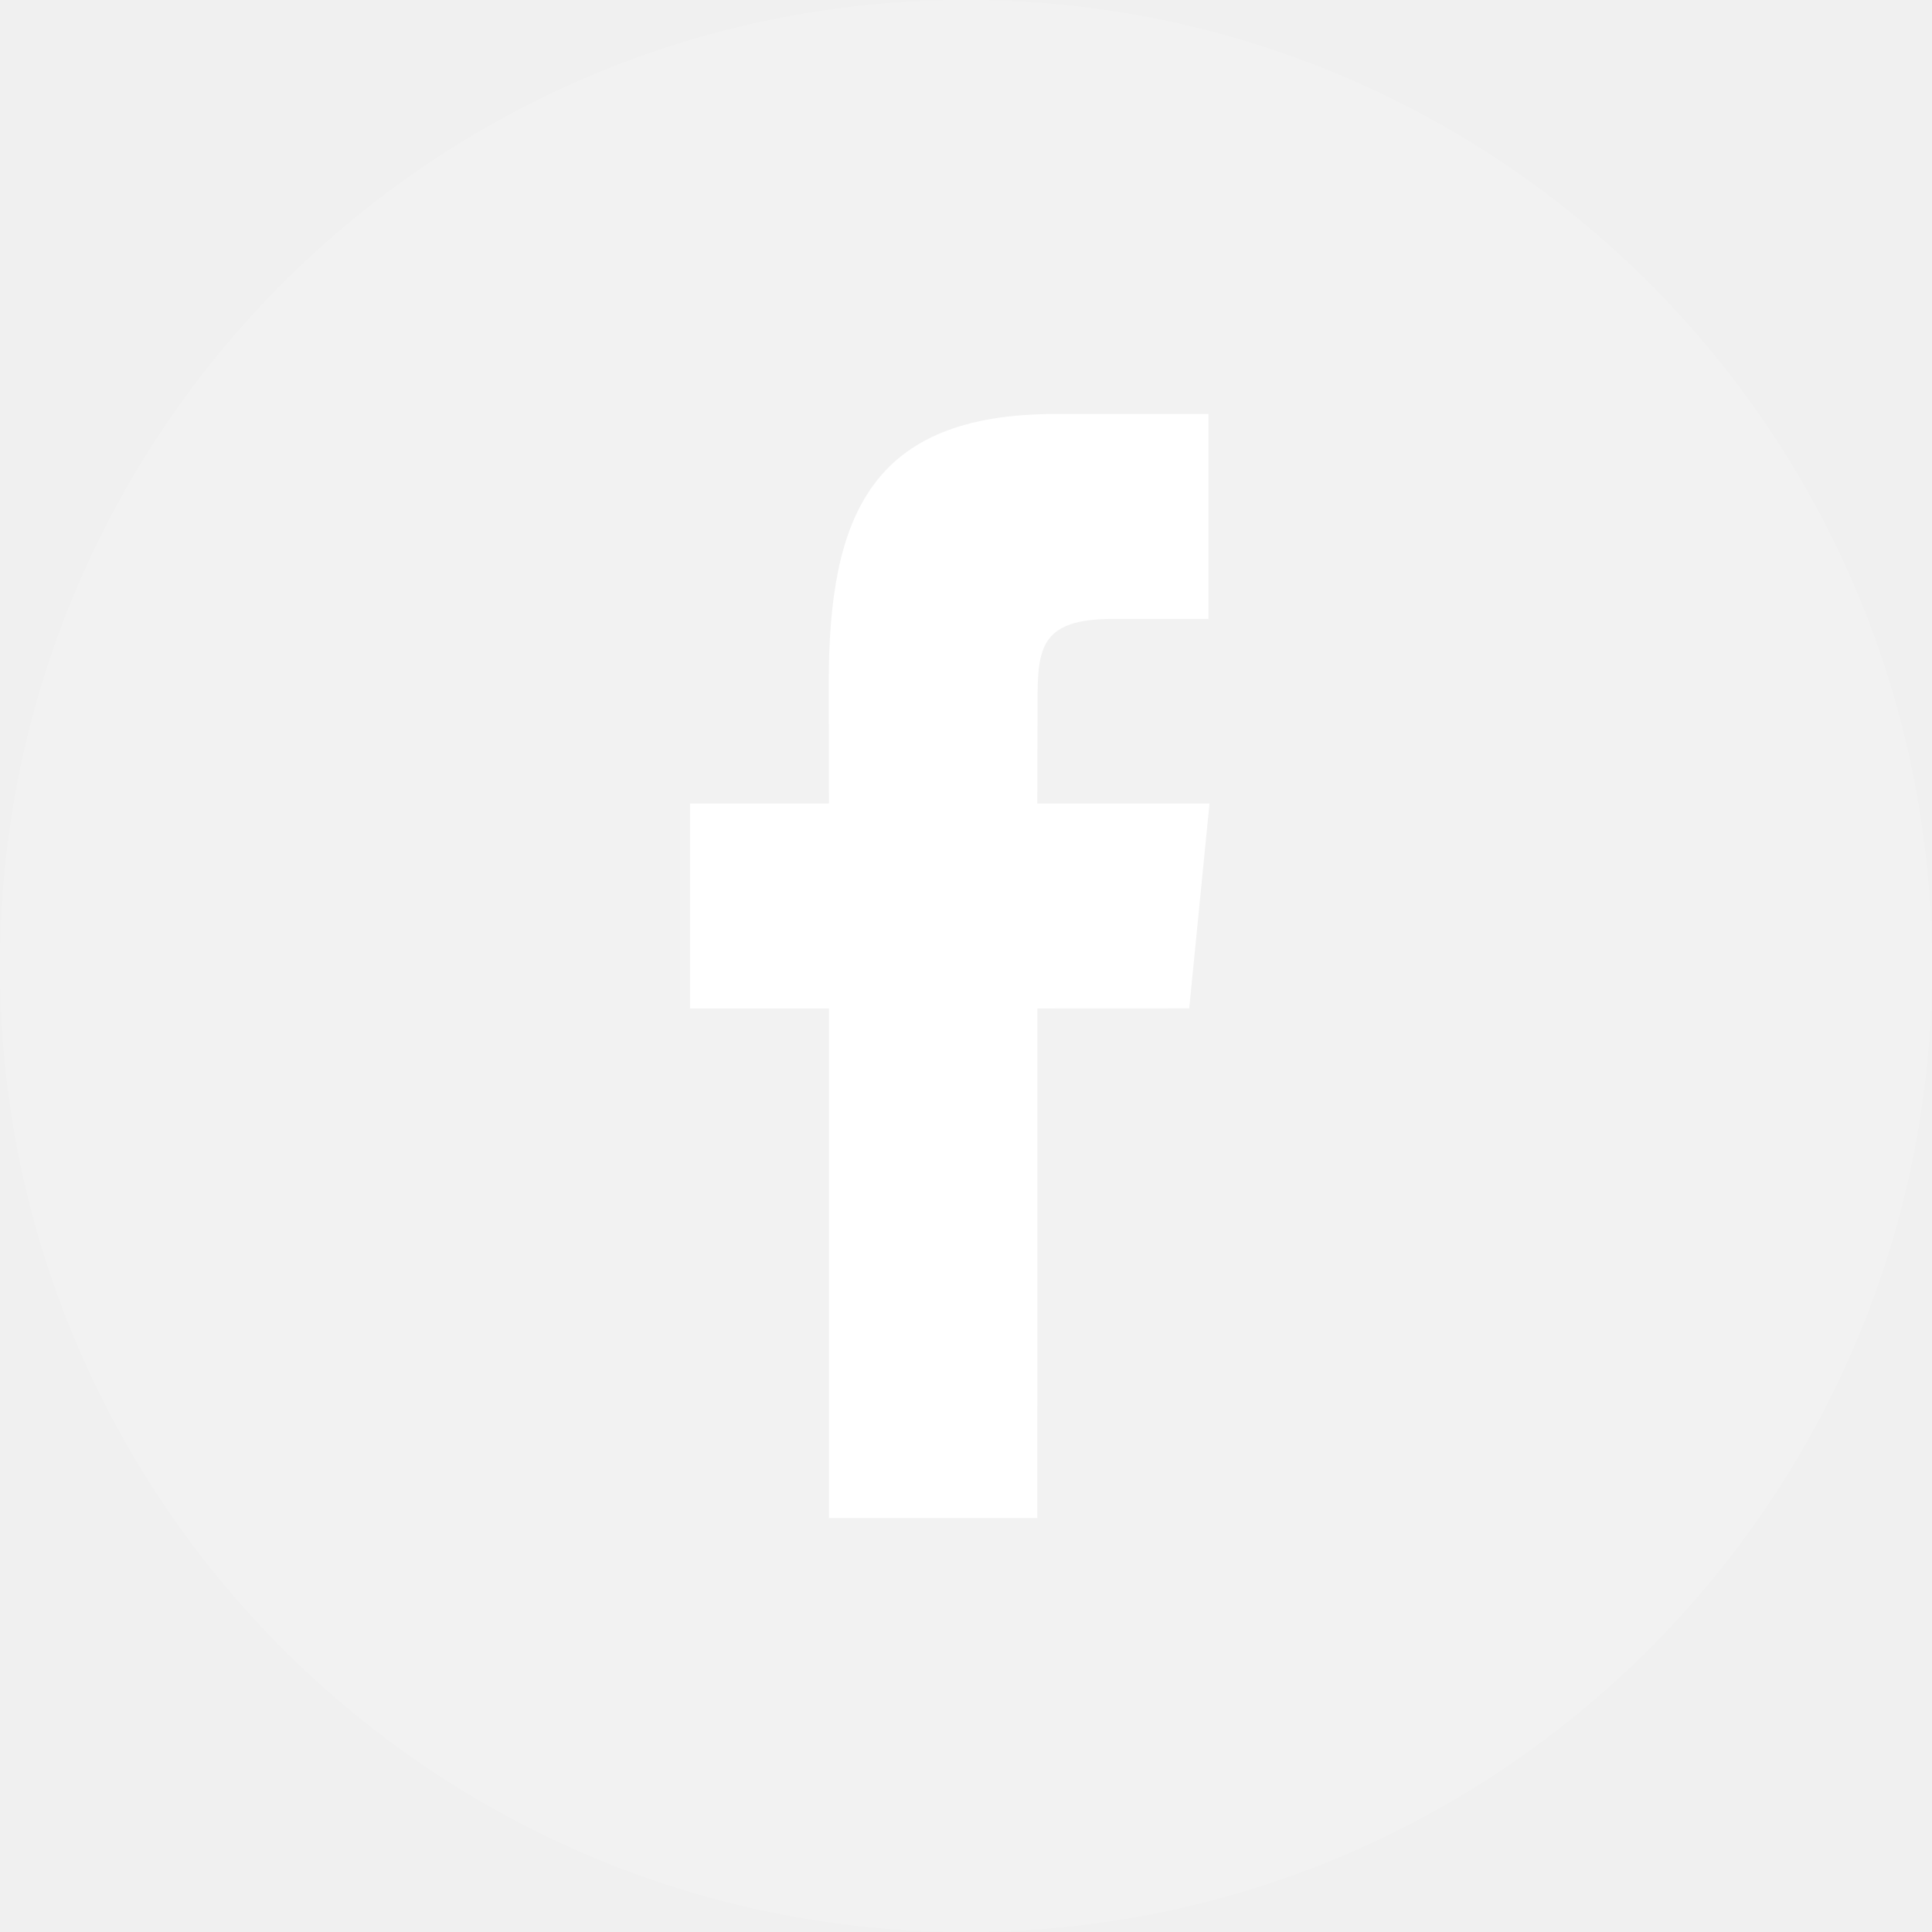
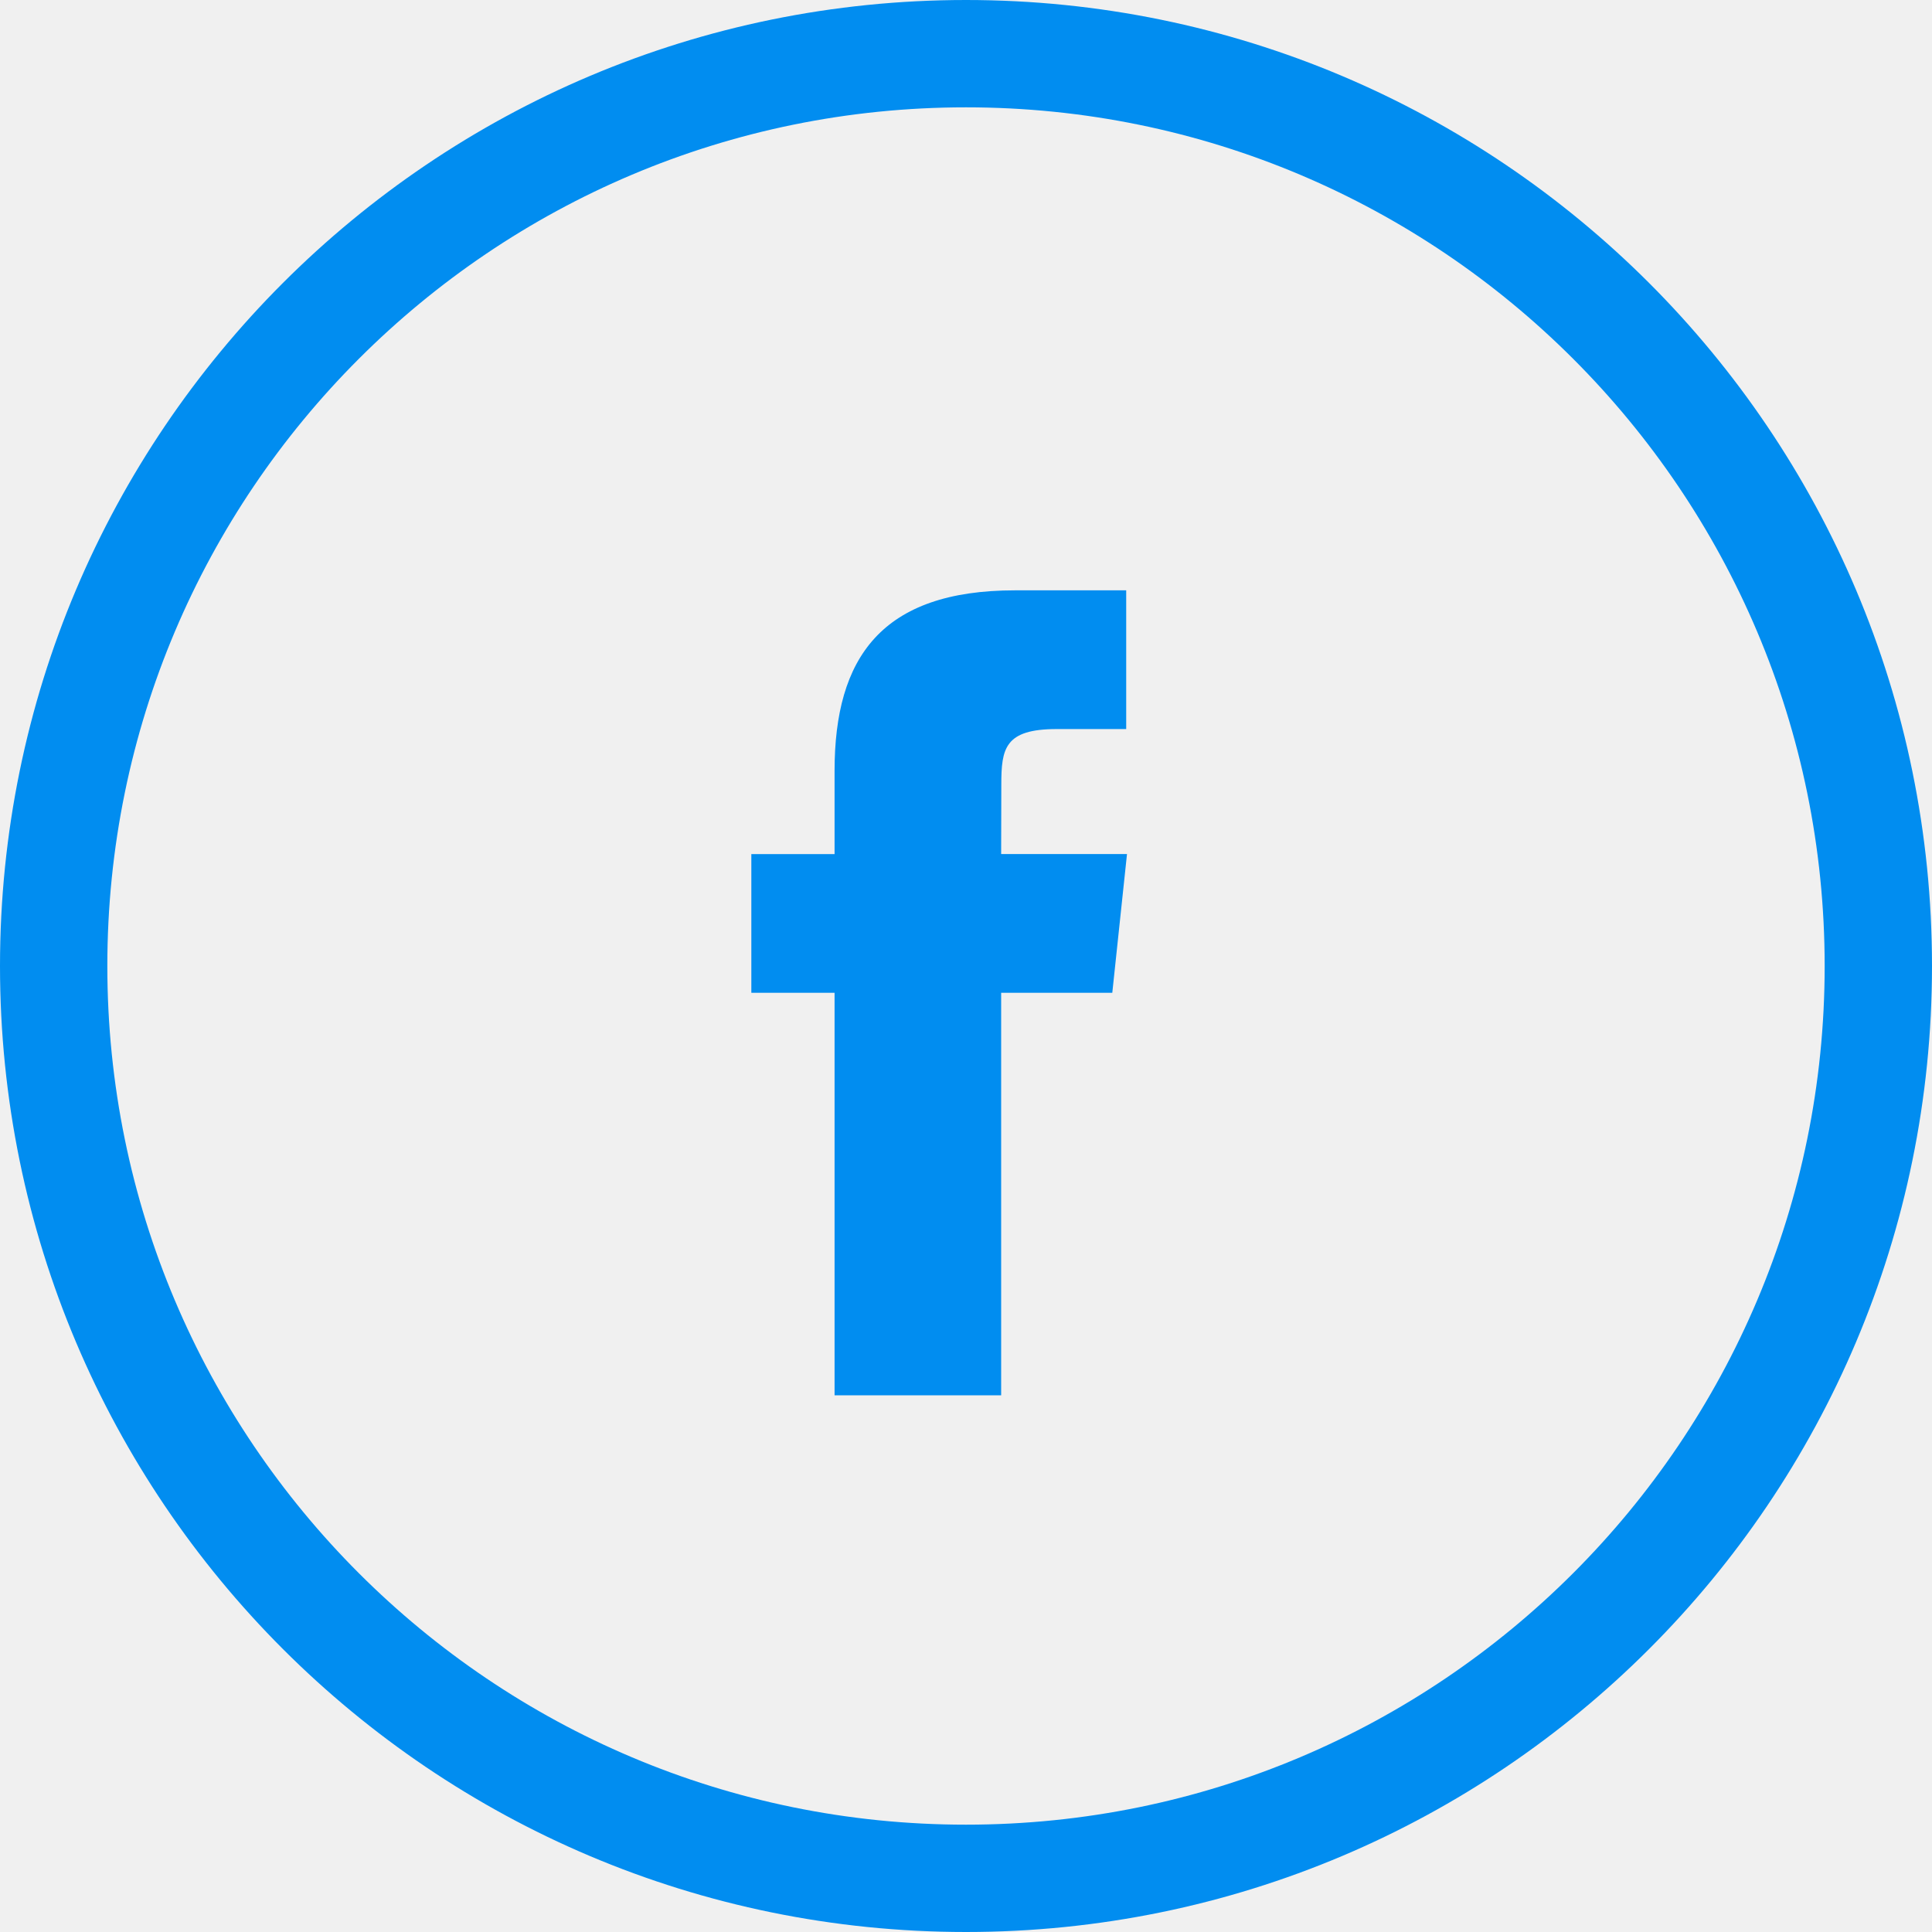
- <svg xmlns="http://www.w3.org/2000/svg" width="28" height="28" viewBox="0 0 28 28" fill="none">
-   <rect width="28" height="28" rx="14" fill="white" fill-opacity="0.16" />
-   <path d="M15.033 22H12.014V14.615H10V11.646L12.014 11.645L12.011 9.896C12.011 7.474 12.625 6 15.293 6H17.514V8.97H16.126C15.087 8.97 15.037 9.385 15.037 10.159L15.033 11.645H17.529L17.235 14.614L15.035 14.615L15.033 22Z" fill="white" />
+ <svg xmlns="http://www.w3.org/2000/svg" width="36" height="36" viewBox="0 0 36 36" fill="none">
+   <circle cx="18" cy="18" r="17" stroke="#018DF0" stroke-width="2" />
+   <path fill-rule="evenodd" clip-rule="evenodd" d="M18.655 26V18.499H20.726L21 15.914H18.655L18.658 14.62C18.658 13.946 18.722 13.585 19.691 13.585H20.985V11H18.914C16.426 11 15.551 12.254 15.551 14.363V15.915H14V18.499H15.551V26H18.655Z" fill="#018DF0" />
</svg>
